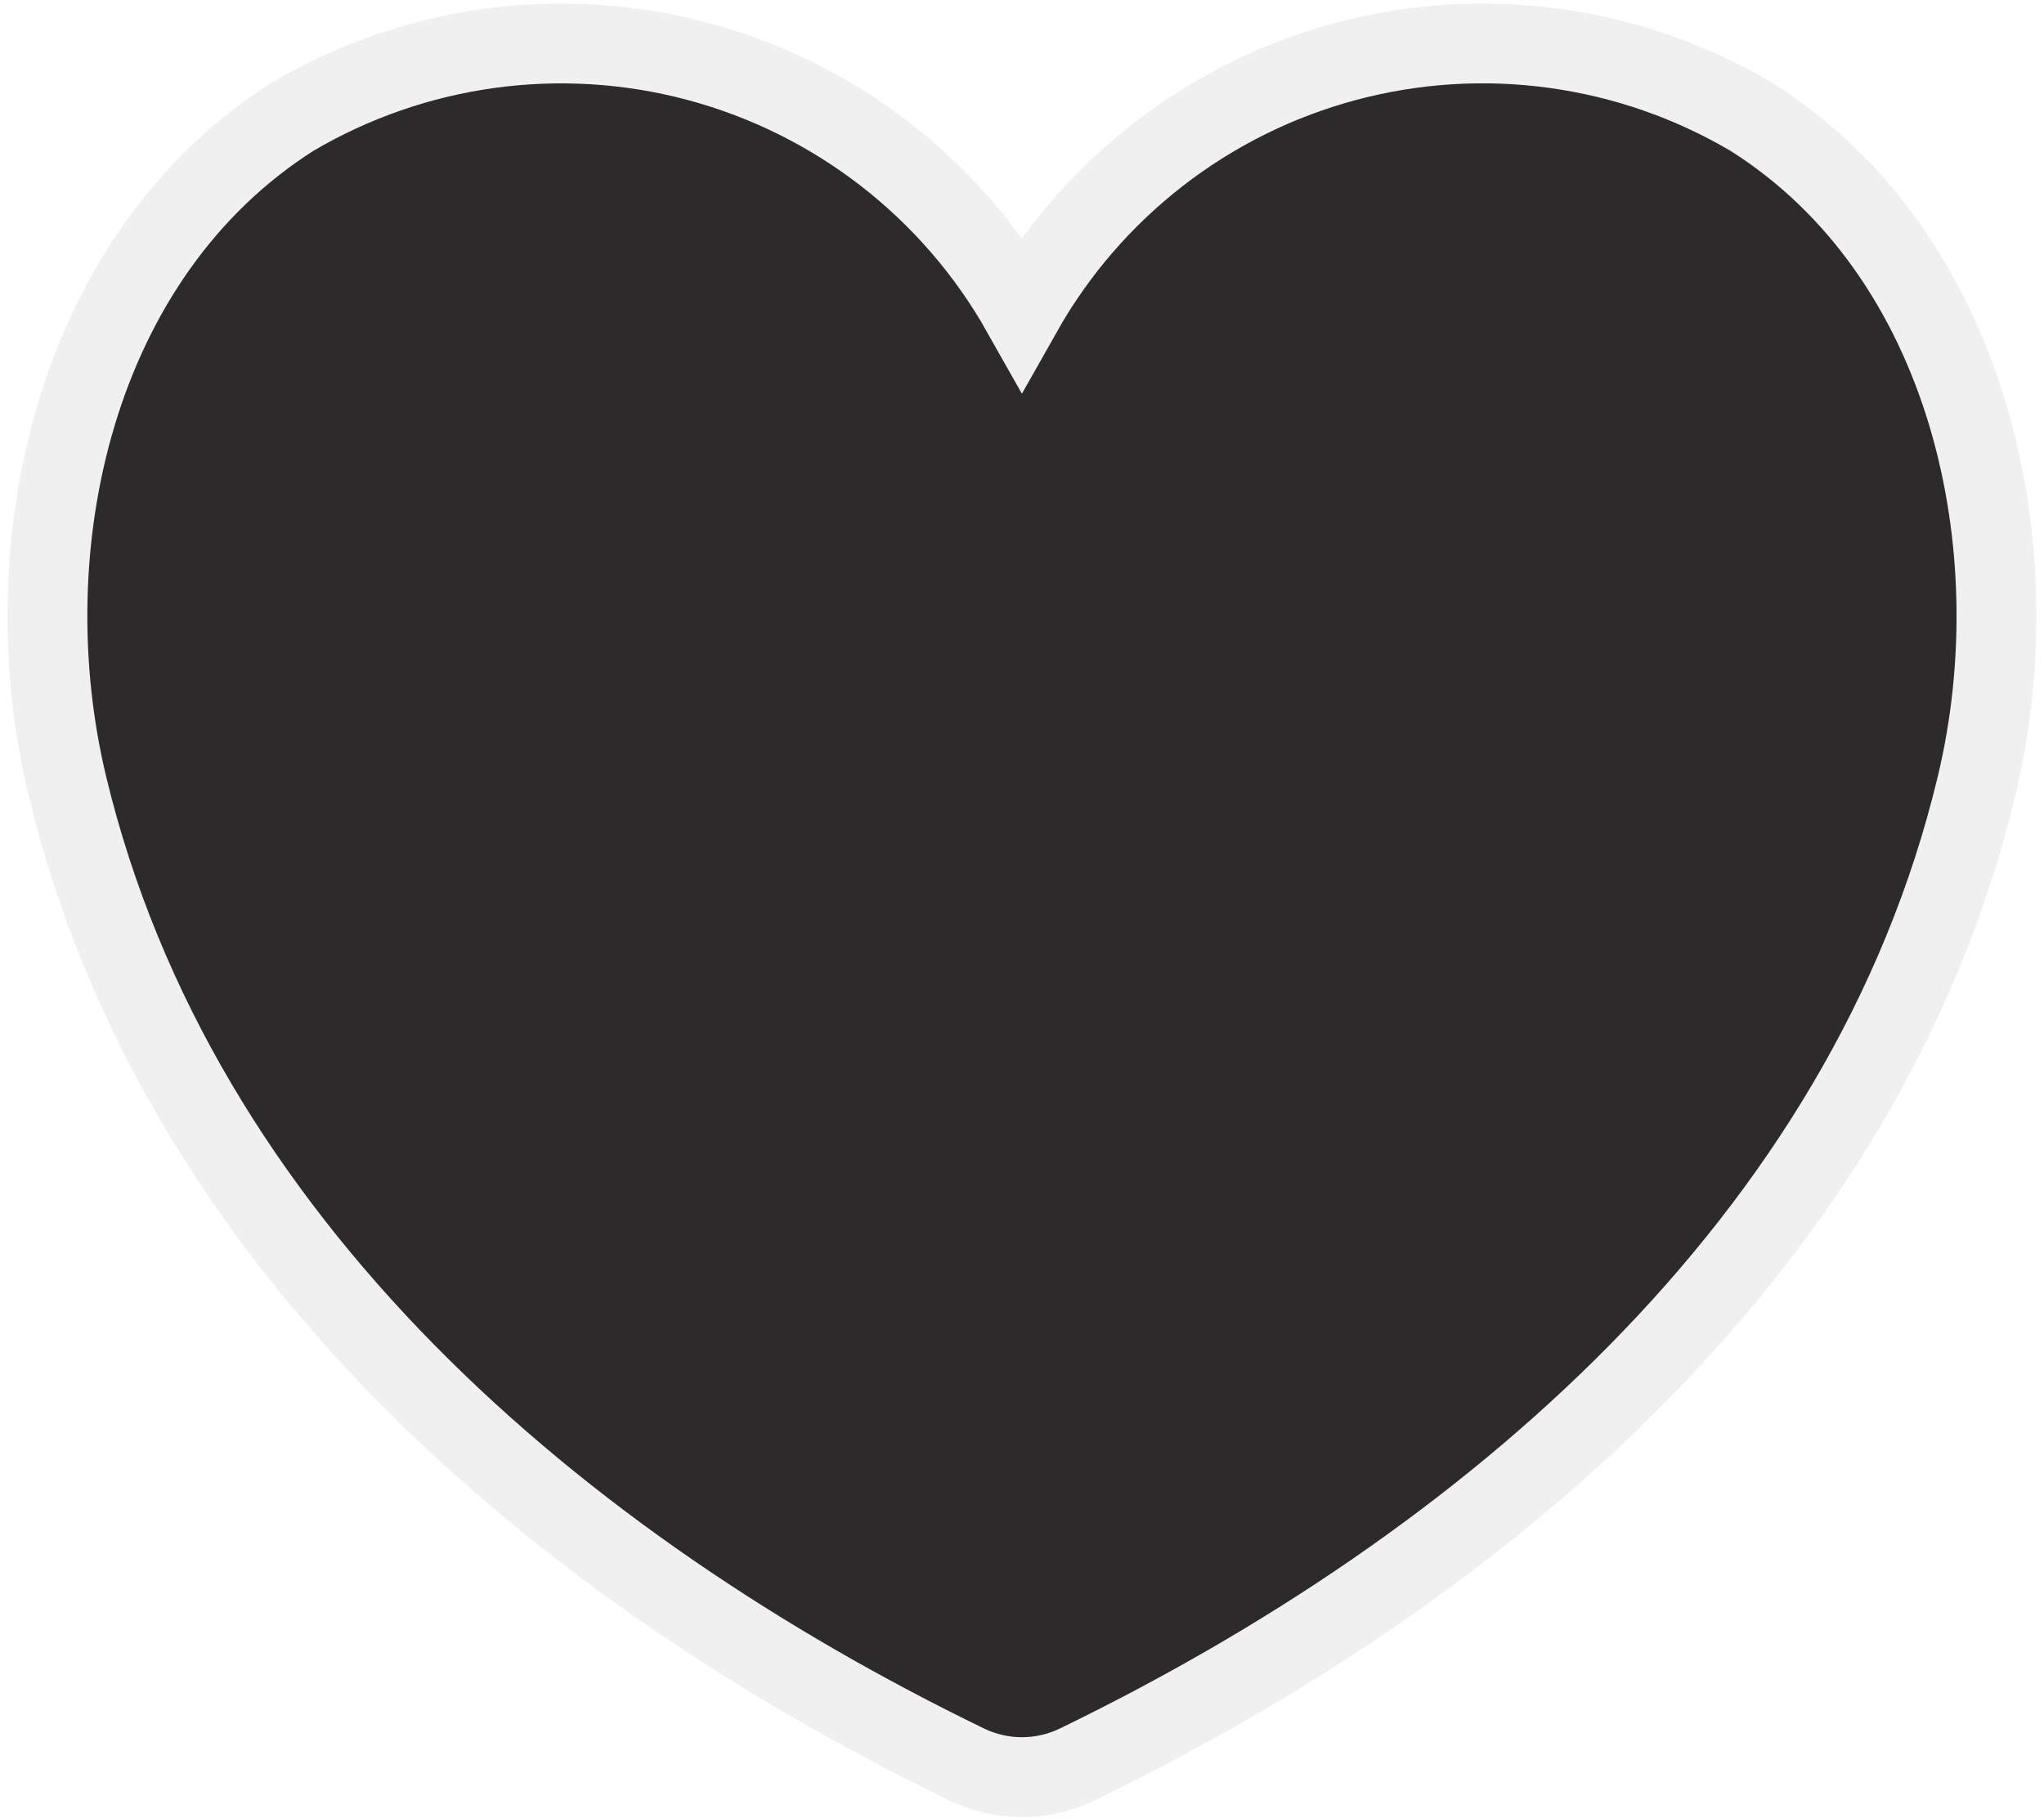
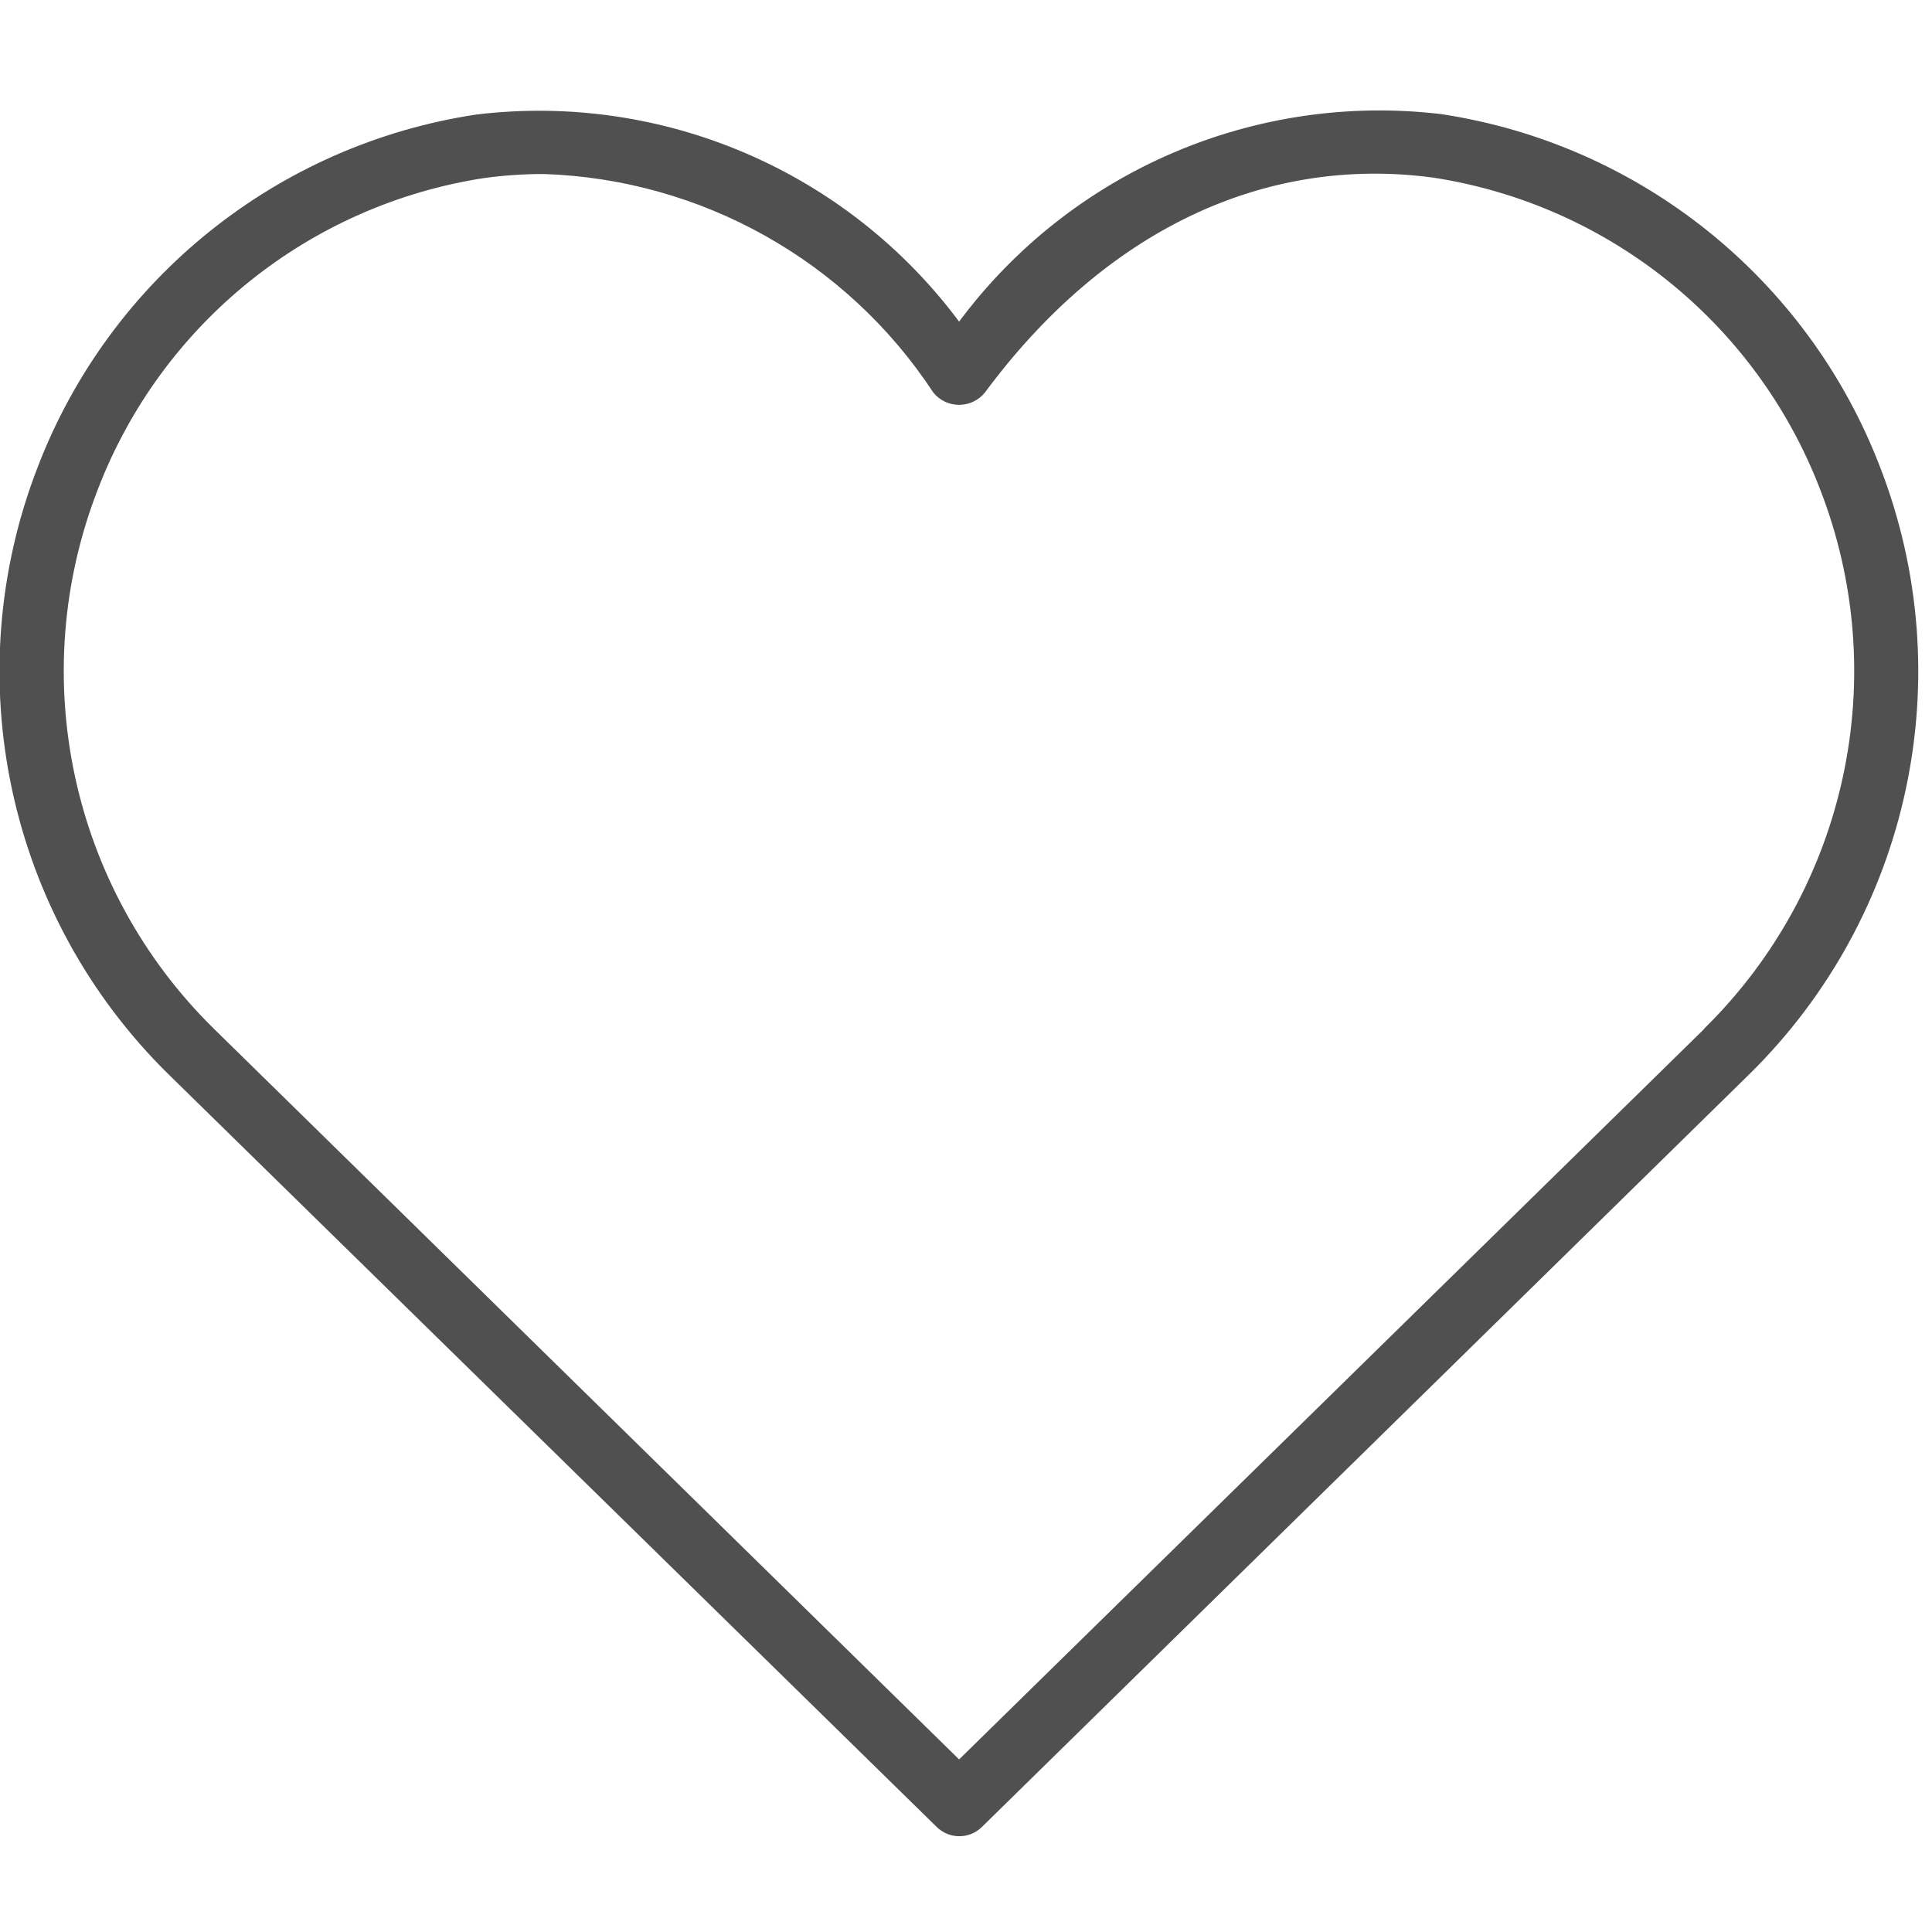
- <svg xmlns="http://www.w3.org/2000/svg" width="20.484" height="18.222" viewBox="0 0 20.484 18.222">
-   <g id="Group_3084" data-name="Group 3084" transform="translate(0.475 0.416)">
-     <path id="Path_15393" data-name="Path 15393" d="M110.505,137.137a5.3,5.3,0,0,1,7.314-1.959c2.186,1.383,2.828,4.317,2.253,6.705-1.1,4.588-4.937,7.83-9.011,9.807a1.271,1.271,0,0,1-1.111,0c-4.074-1.977-7.907-5.22-9.011-9.807-.576-2.4.07-5.314,2.253-6.705A5.3,5.3,0,0,1,110.505,137.137Z" transform="translate(-100.739 -134.421)" fill="#2c2a2a" stroke="#f0f0f0" stroke-width="0.8" />
+ <svg xmlns="http://www.w3.org/2000/svg" width="30" height="30" viewBox="0 0 30 30">
+   <defs>
+     <clipPath id="clip-path">
+       <rect id="Rectangle_4650" data-name="Rectangle 4650" width="30" height="30" transform="translate(0 -0.213)" fill="#505050" />
+     </clipPath>
+   </defs>
+   <g id="Mask_Group_285" data-name="Mask Group 285" transform="translate(0 0.213)" clip-path="url(#clip-path)">
+     <g id="Love" transform="translate(0 1.488)">
+       <path id="Path_21279" data-name="Path 21279" d="M30.193,8.031A8.693,8.693,0,0,0,23.387,2.57,8.135,8.135,0,0,0,15.9,5.792,8.133,8.133,0,0,0,8.4,2.577a8.681,8.681,0,0,0-6.8,5.454,8.775,8.775,0,0,0,2.026,9.451L15.553,29.168a.5.5,0,0,0,.7,0L28.167,17.482a8.775,8.775,0,0,0,2.026-9.451Zm-2.721,8.742L15.9,28.118,4.329,16.773a7.784,7.784,0,0,1-1.8-8.383,7.676,7.676,0,0,1,6-4.828A6.848,6.848,0,0,1,9.45,3.5,7.535,7.535,0,0,1,15.5,6.894a.515.515,0,0,0,.8,0c1.856-2.507,4.325-3.689,6.955-3.339A7.688,7.688,0,0,1,29.267,8.39a7.784,7.784,0,0,1-1.8,8.383Z" transform="translate(-1.007 -2.499)" fill="#505050" />
+     </g>
  </g>
</svg>
